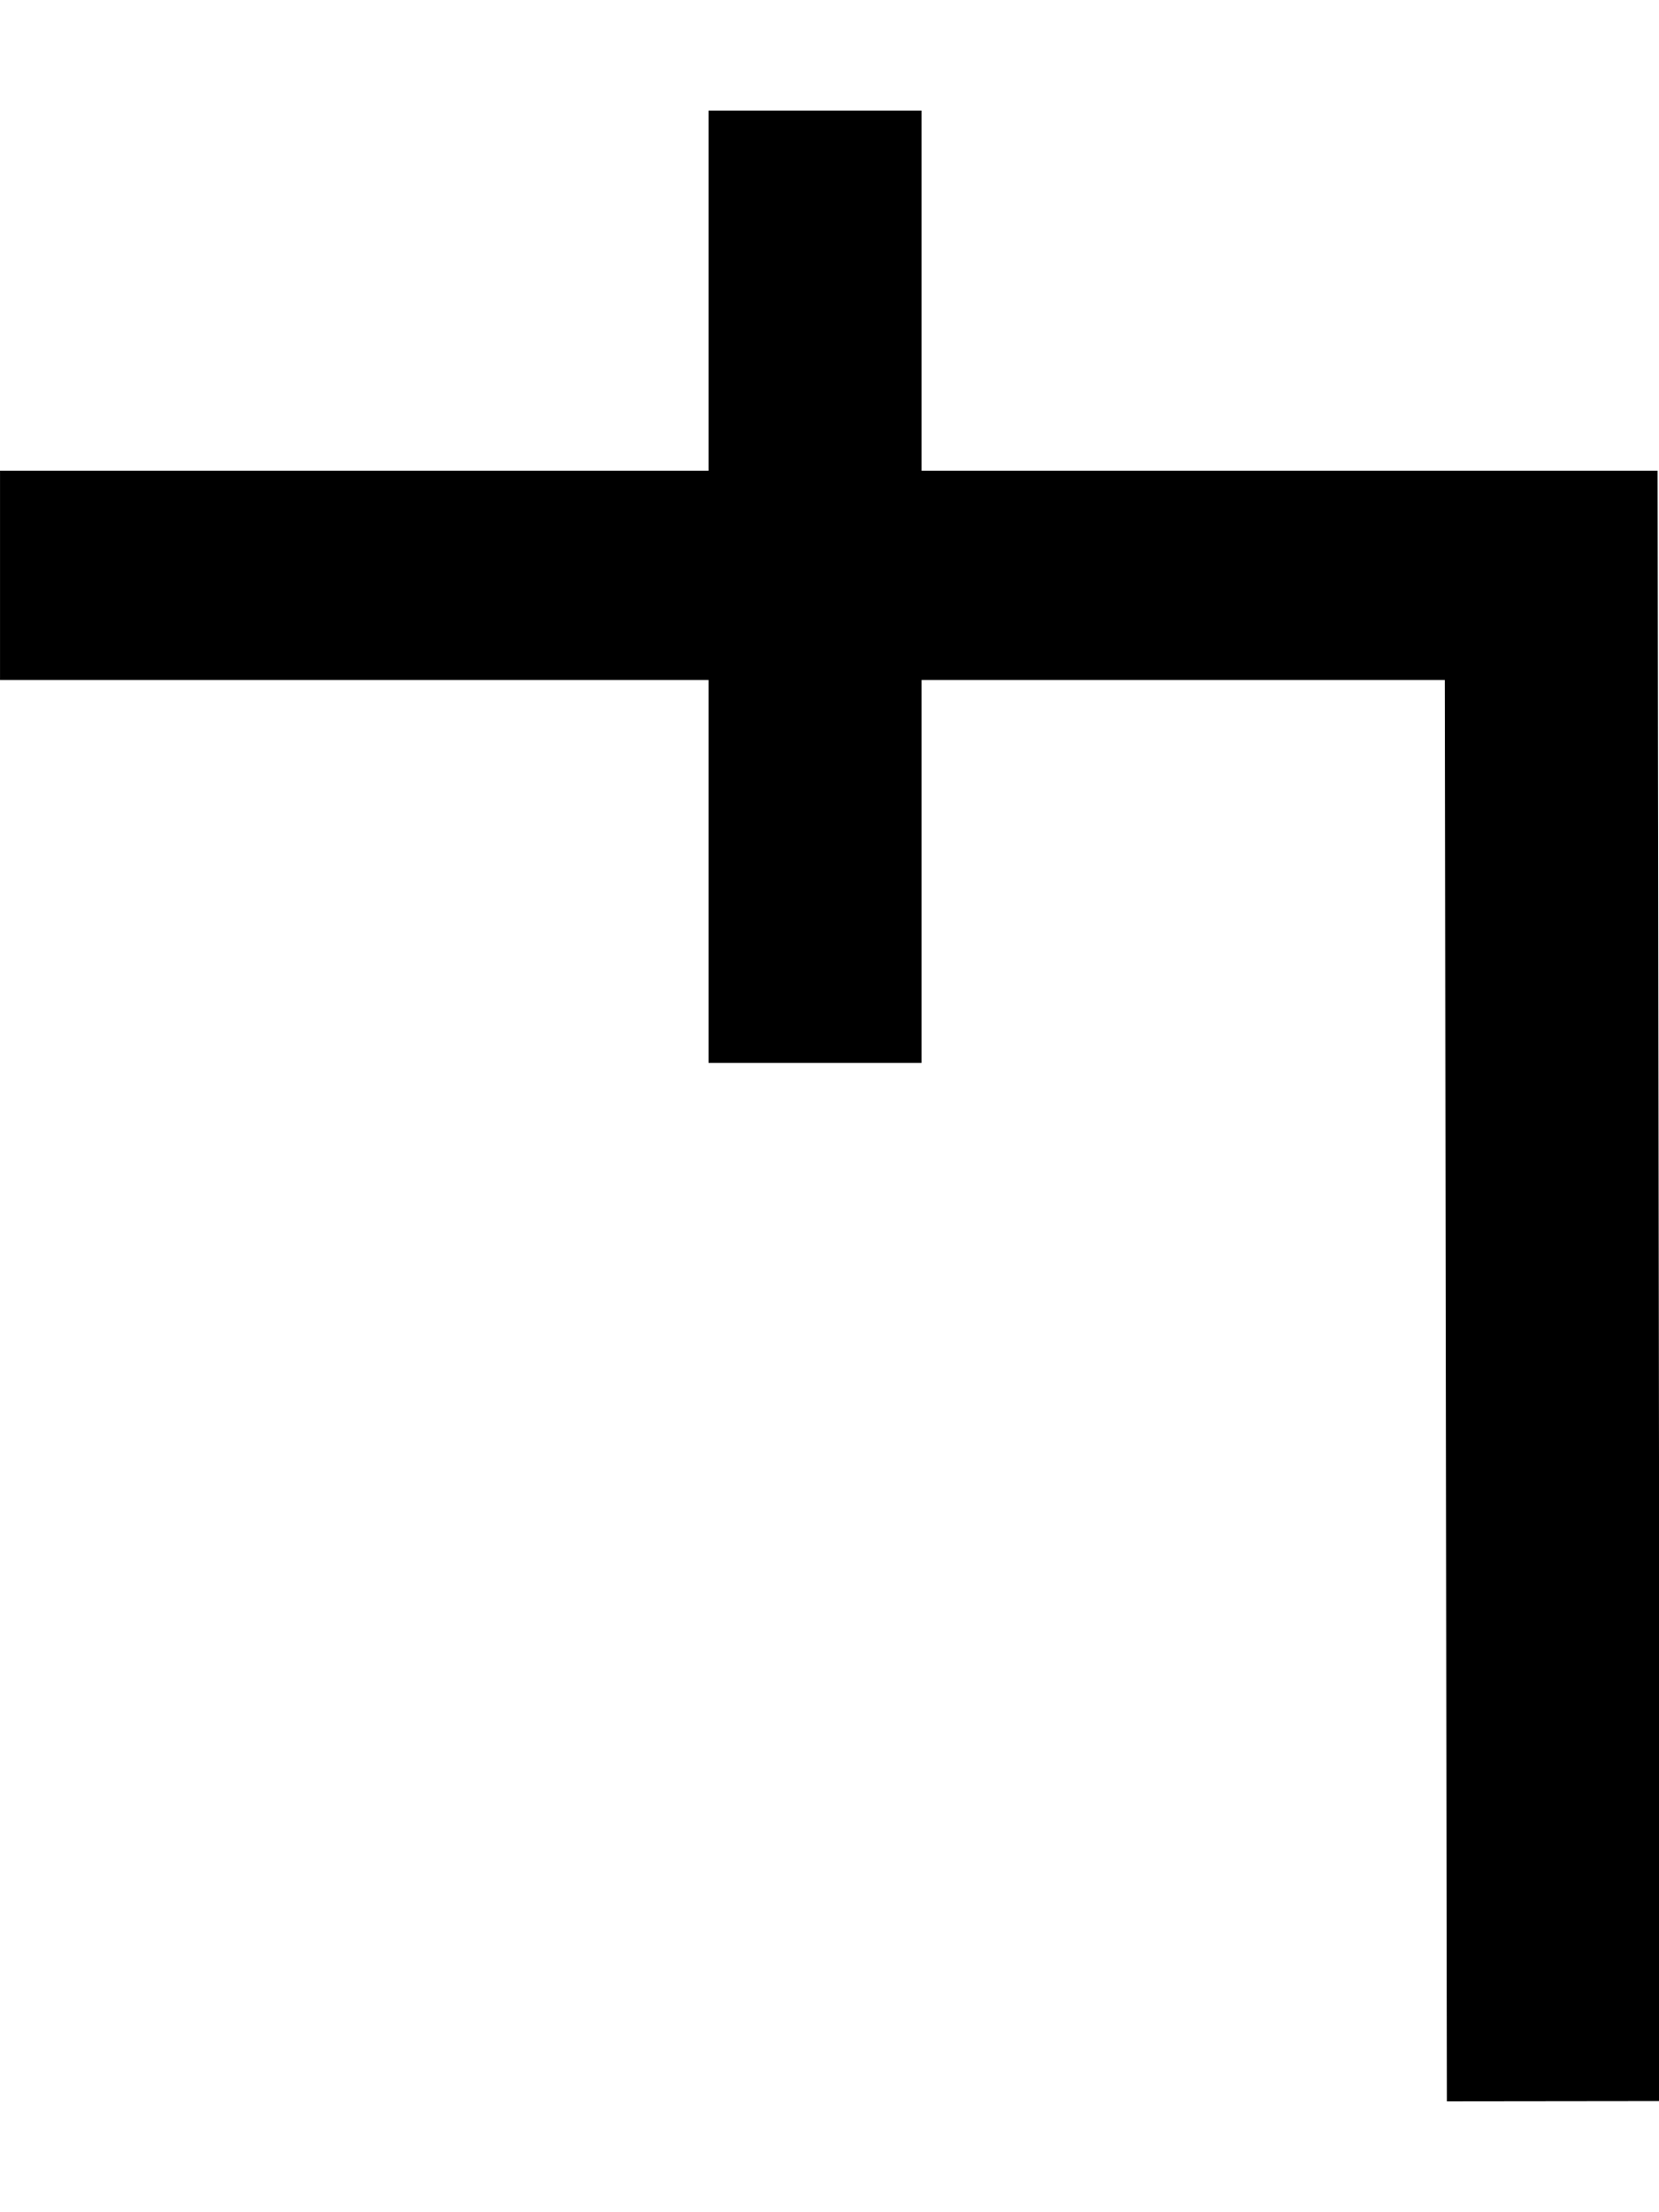
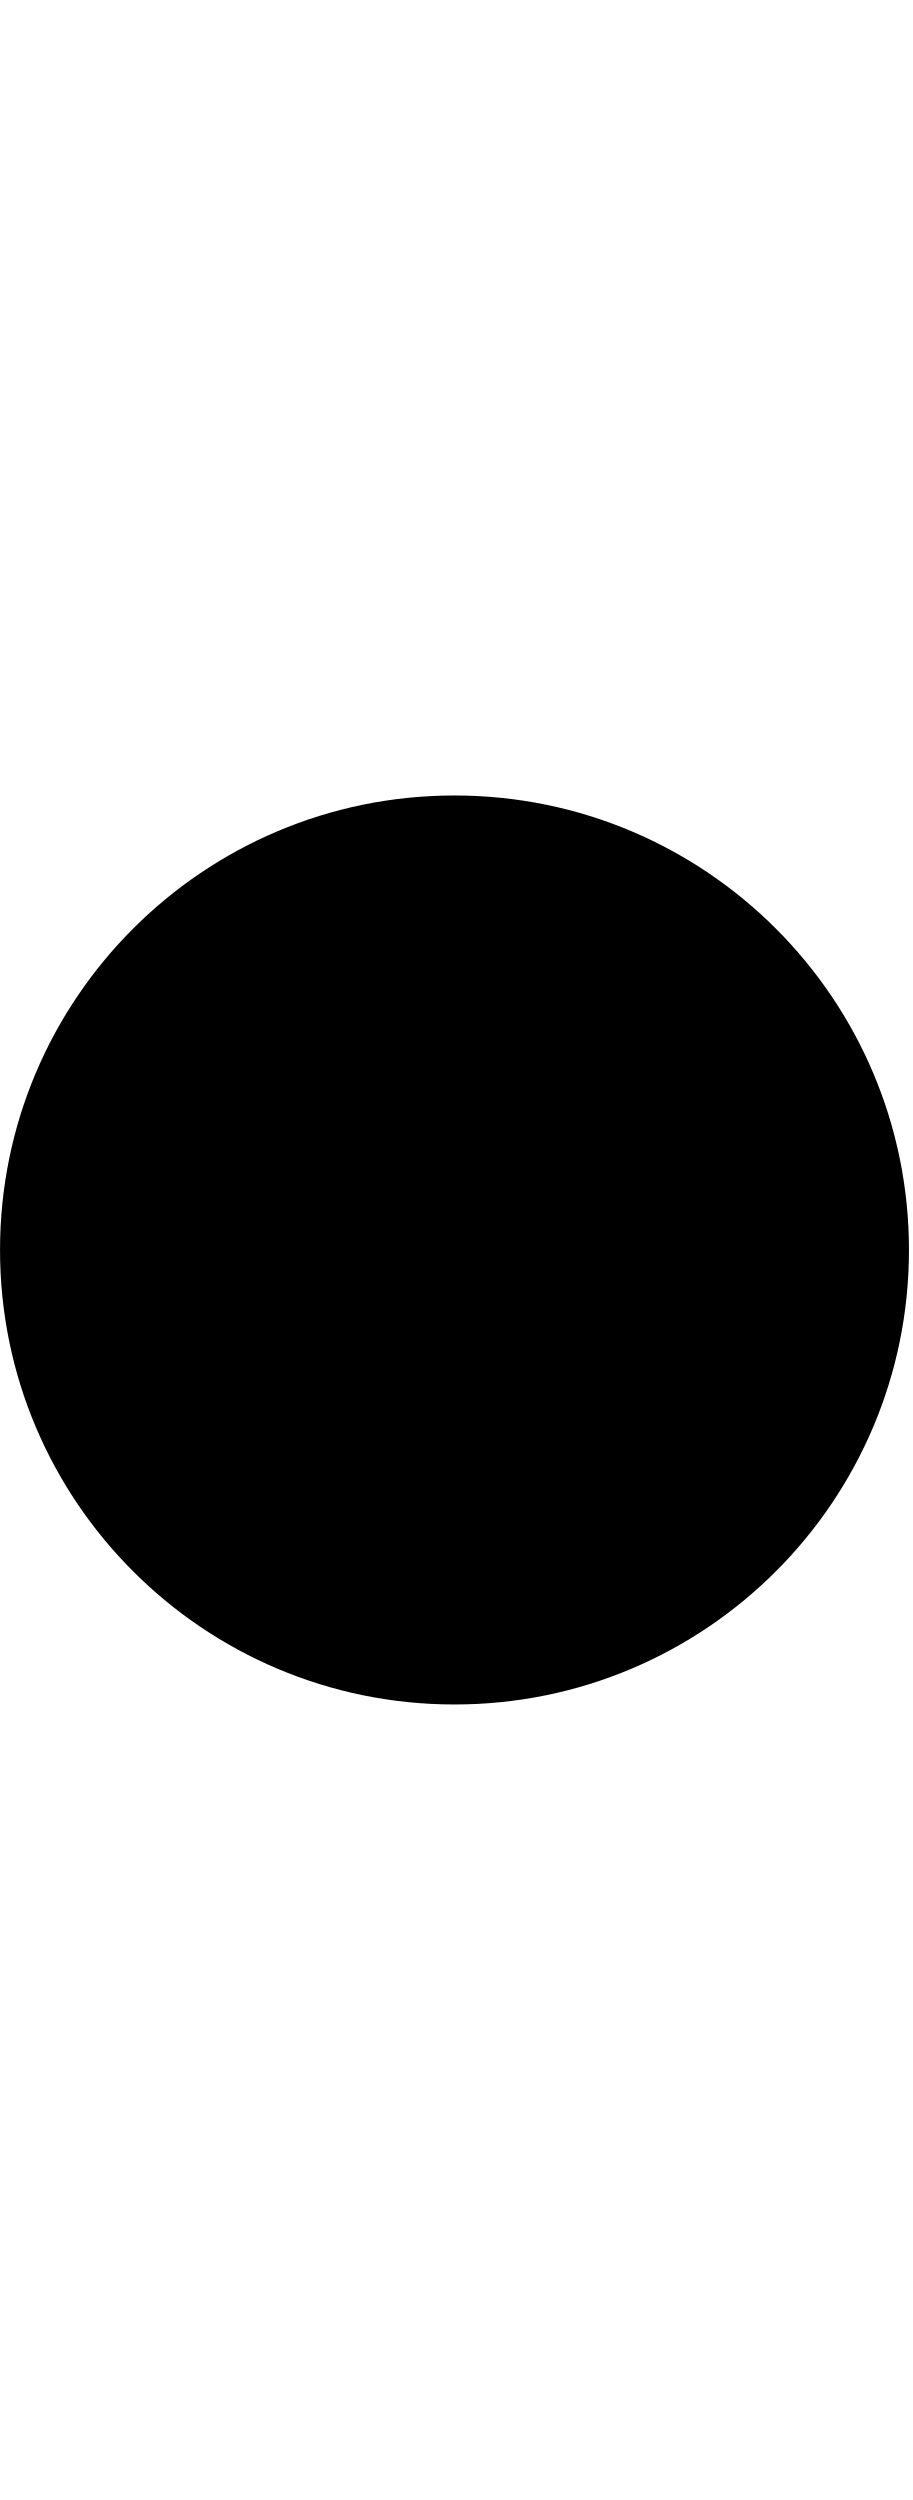
- <svg xmlns="http://www.w3.org/2000/svg" width="15" height="20" viewBox="0 0 15 20" version="1.1" id="svg3807">
+ <svg xmlns="http://www.w3.org/2000/svg" width="7.3" height="20" viewBox="0 0 7.3 20" version="1.1" id="svg3807">
  <g id="layer L1" transform="translate(0,10)">
    <g transform="translate(0,0)">
-       <g transform="translate(0,0)">
-         <g id="layer1" transform="translate(0,-291.7083)">
-           <g transform="matrix(1.172932,0,0,-0.9520283,-583.8196,-1486.07)" id="g10351" style="stroke-width:1.788;stroke-miterlimit:4;stroke-dasharray:none">
-             <g transform="matrix(0.9094024,0,0,1.120415,45.09442,226.1223)" id="g10351-0" style="stroke-width:1.789;stroke-miterlimit:4;stroke-dasharray:none">
-               <g id="g2601" transform="matrix(0.8925618,0,0,0.8925266,53.47671,-202.8362)" style="stroke-width:2.005">
-                 <g id="g3084" transform="matrix(1.011122,0,0,0.9932151,-7.370096,-3.208633)" style="stroke-width:2.001">
-                   <path style="fill:none;fill-rule:evenodd;stroke:#000000;stroke-width:2.001;stroke-linecap:butt;stroke-linejoin:miter;stroke-miterlimit:4;stroke-dasharray:none;stroke-opacity:1" d="m 514.148,-1885.254 -0.021,14.59 h -14.569" id="path4186-6-7-94-7-8-3-4-9-4-6-1-9-0" />
-                   <path style="fill:none;fill-rule:evenodd;stroke:#000000;stroke-width:2.001;stroke-linecap:butt;stroke-linejoin:miter;stroke-miterlimit:4;stroke-dasharray:none;stroke-opacity:1" d="m 507.213,-1875.326 v 9.106" id="path4186-6-7-94-7-8-3-4-9-4-6-7-7-6-2" />
+       <g id="layer1" transform="translate(0,-291.7083)">
+         <g transform="matrix(1.172932,0,0,-0.9520283,-583.8196,-1486.07)" id="g10351" style="stroke-width:1.788;stroke-miterlimit:4;stroke-dasharray:none">
+           <g transform="matrix(0.9094024,0,0,1.120415,45.09442,226.1223)" id="g10351-0" style="stroke-width:1.789;stroke-miterlimit:4;stroke-dasharray:none">
+             <g id="g2601" transform="matrix(0.8925618,0,0,0.8925266,53.47671,-202.8362)" style="stroke-width:2.005">
+               <g id="g3084" transform="matrix(1.011122,0,0,0.9932151,-7.370096,-13.71252)" style="stroke-width:2.001">
+                 <g transform="matrix(0.8377975,0,0,0.8280196,-39.34358,-319.7406)" id="g10367" style="stroke-width:2.22;stroke-miterlimit:4;stroke-dasharray:none">
+                   <g id="g2860">
+                     <ellipse style="fill:#000000;fill-opacity:1;fill-rule:evenodd;stroke:none;stroke-width:2.03;stroke-linecap:butt;stroke-linejoin:miter;stroke-miterlimit:4;stroke-dasharray:none;stroke-opacity:1" id="path3355-3-9-8" cx="647.744" cy="-1866.407" rx="4.508" ry="4.644" />
+                   </g>
                </g>
              </g>
            </g>
          </g>
        </g>
      </g>
    </g>
  </g>
</svg>
